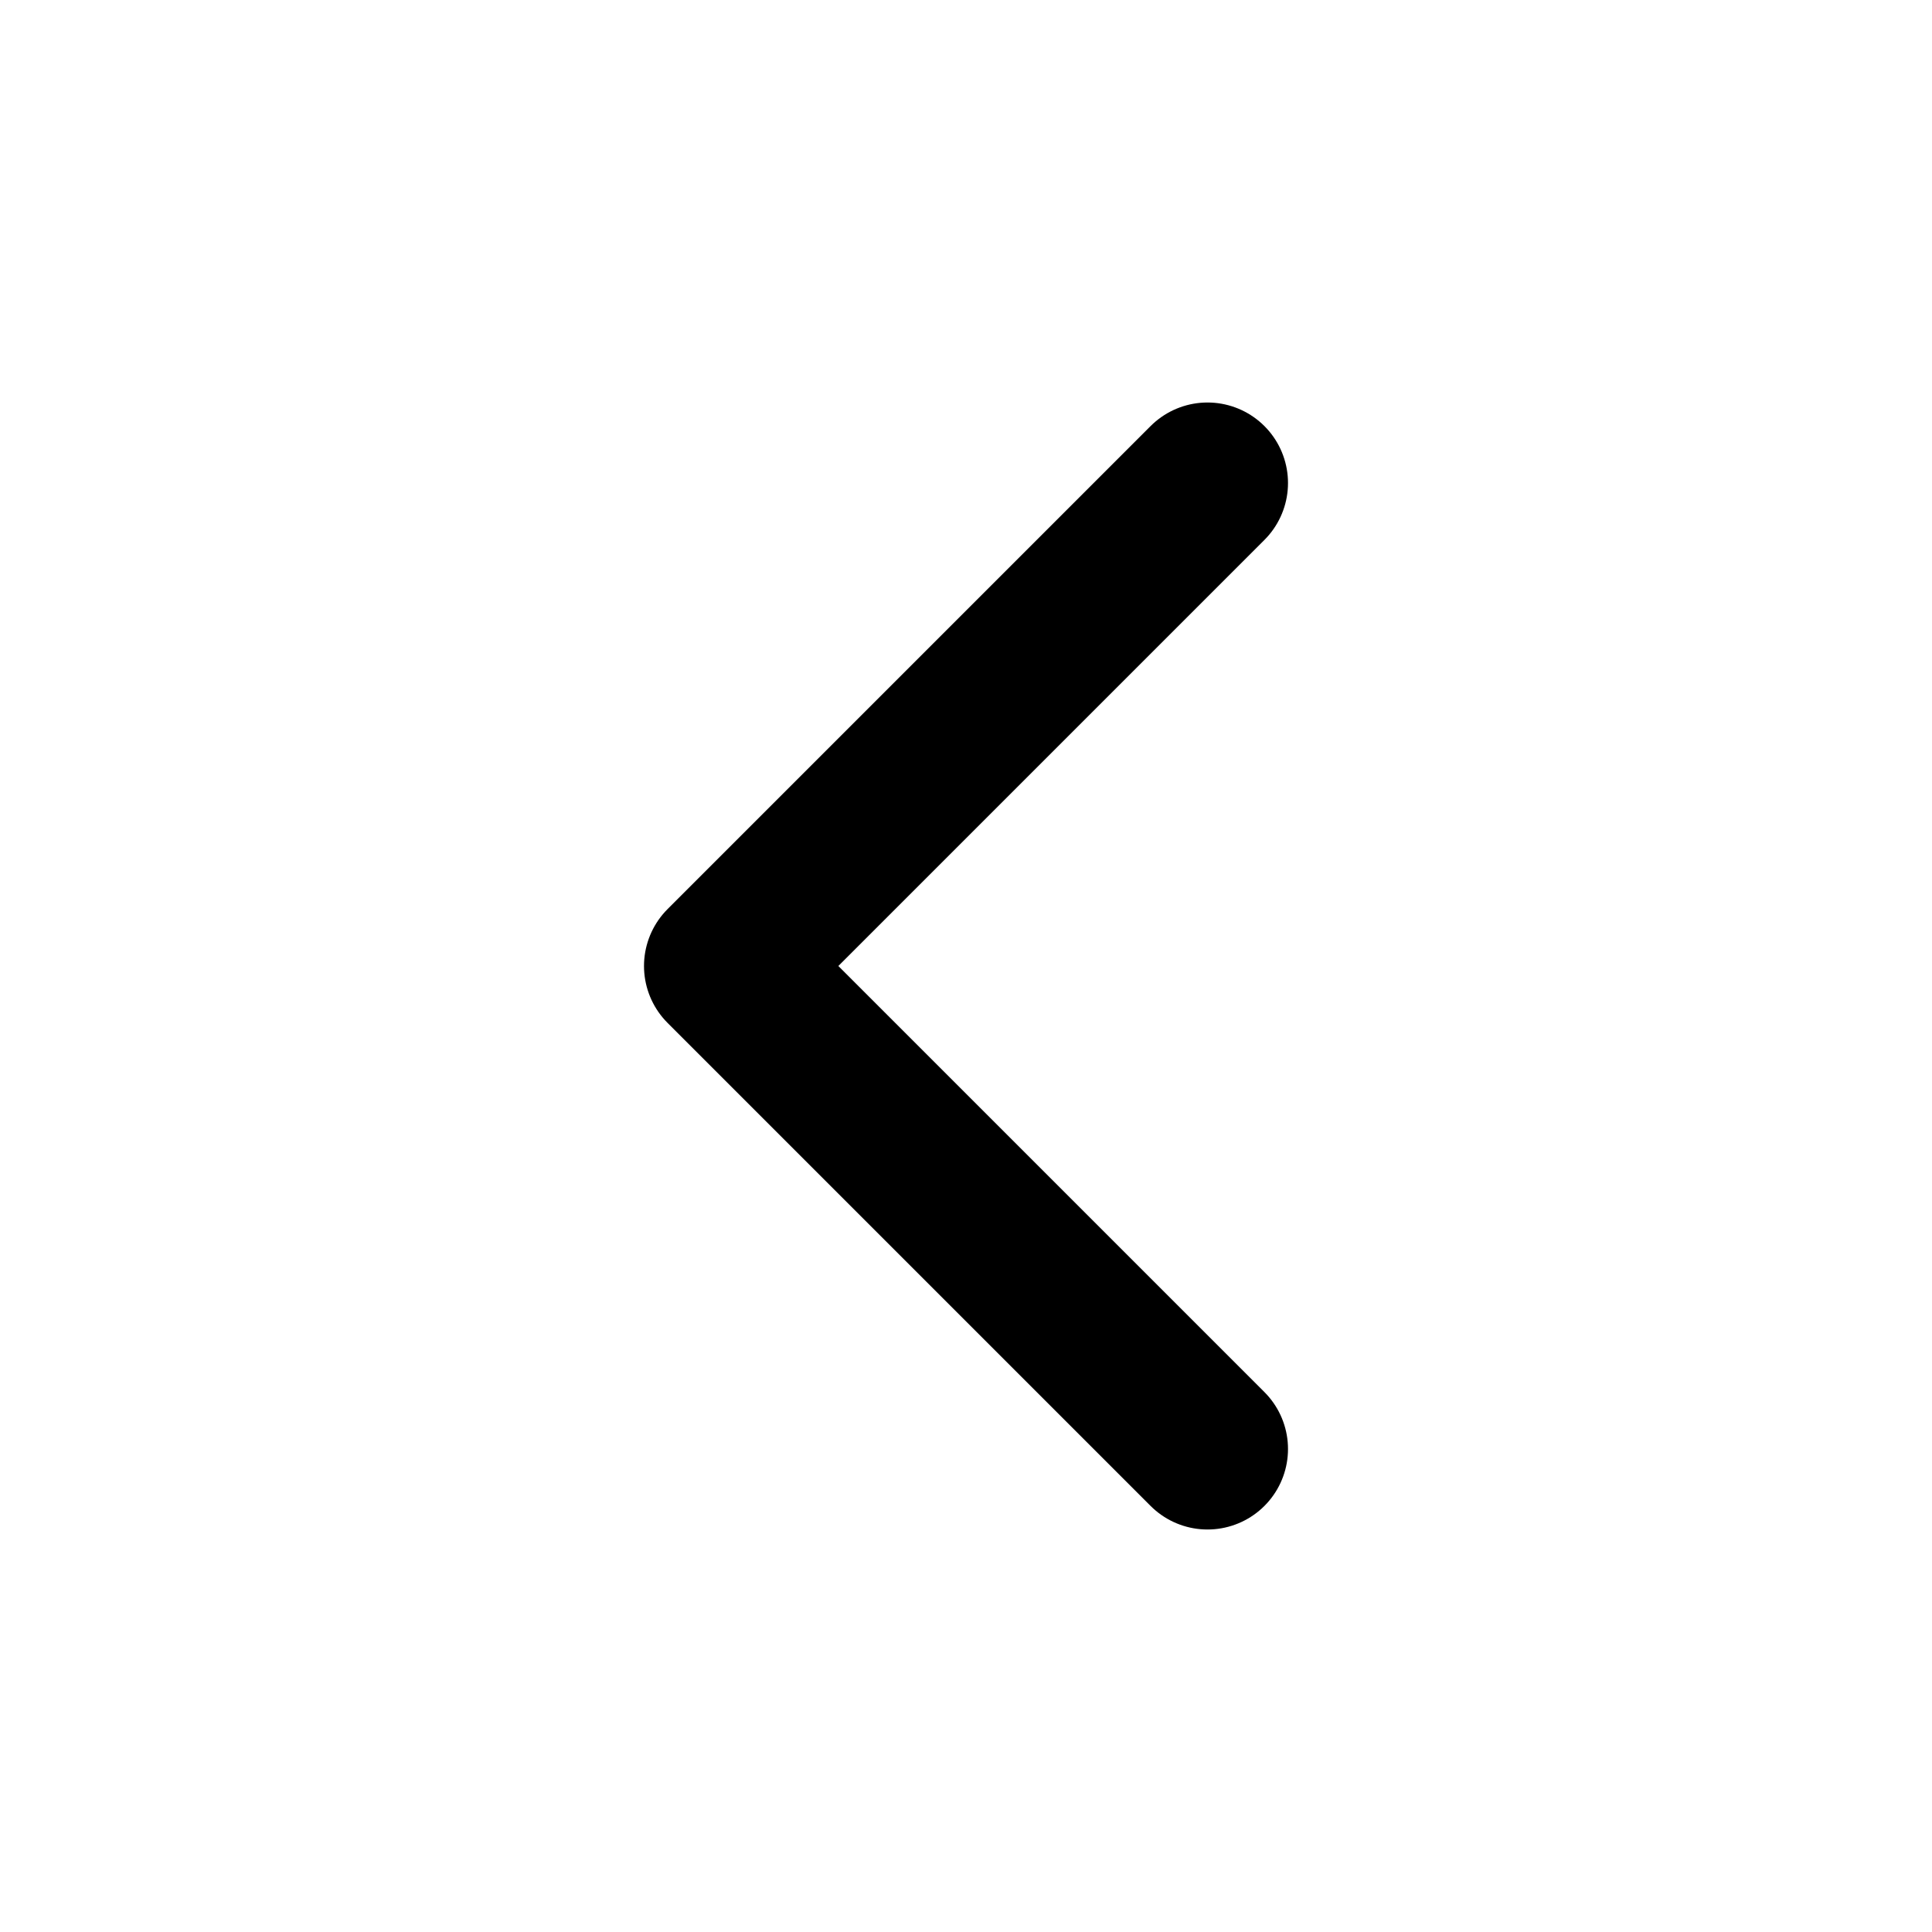
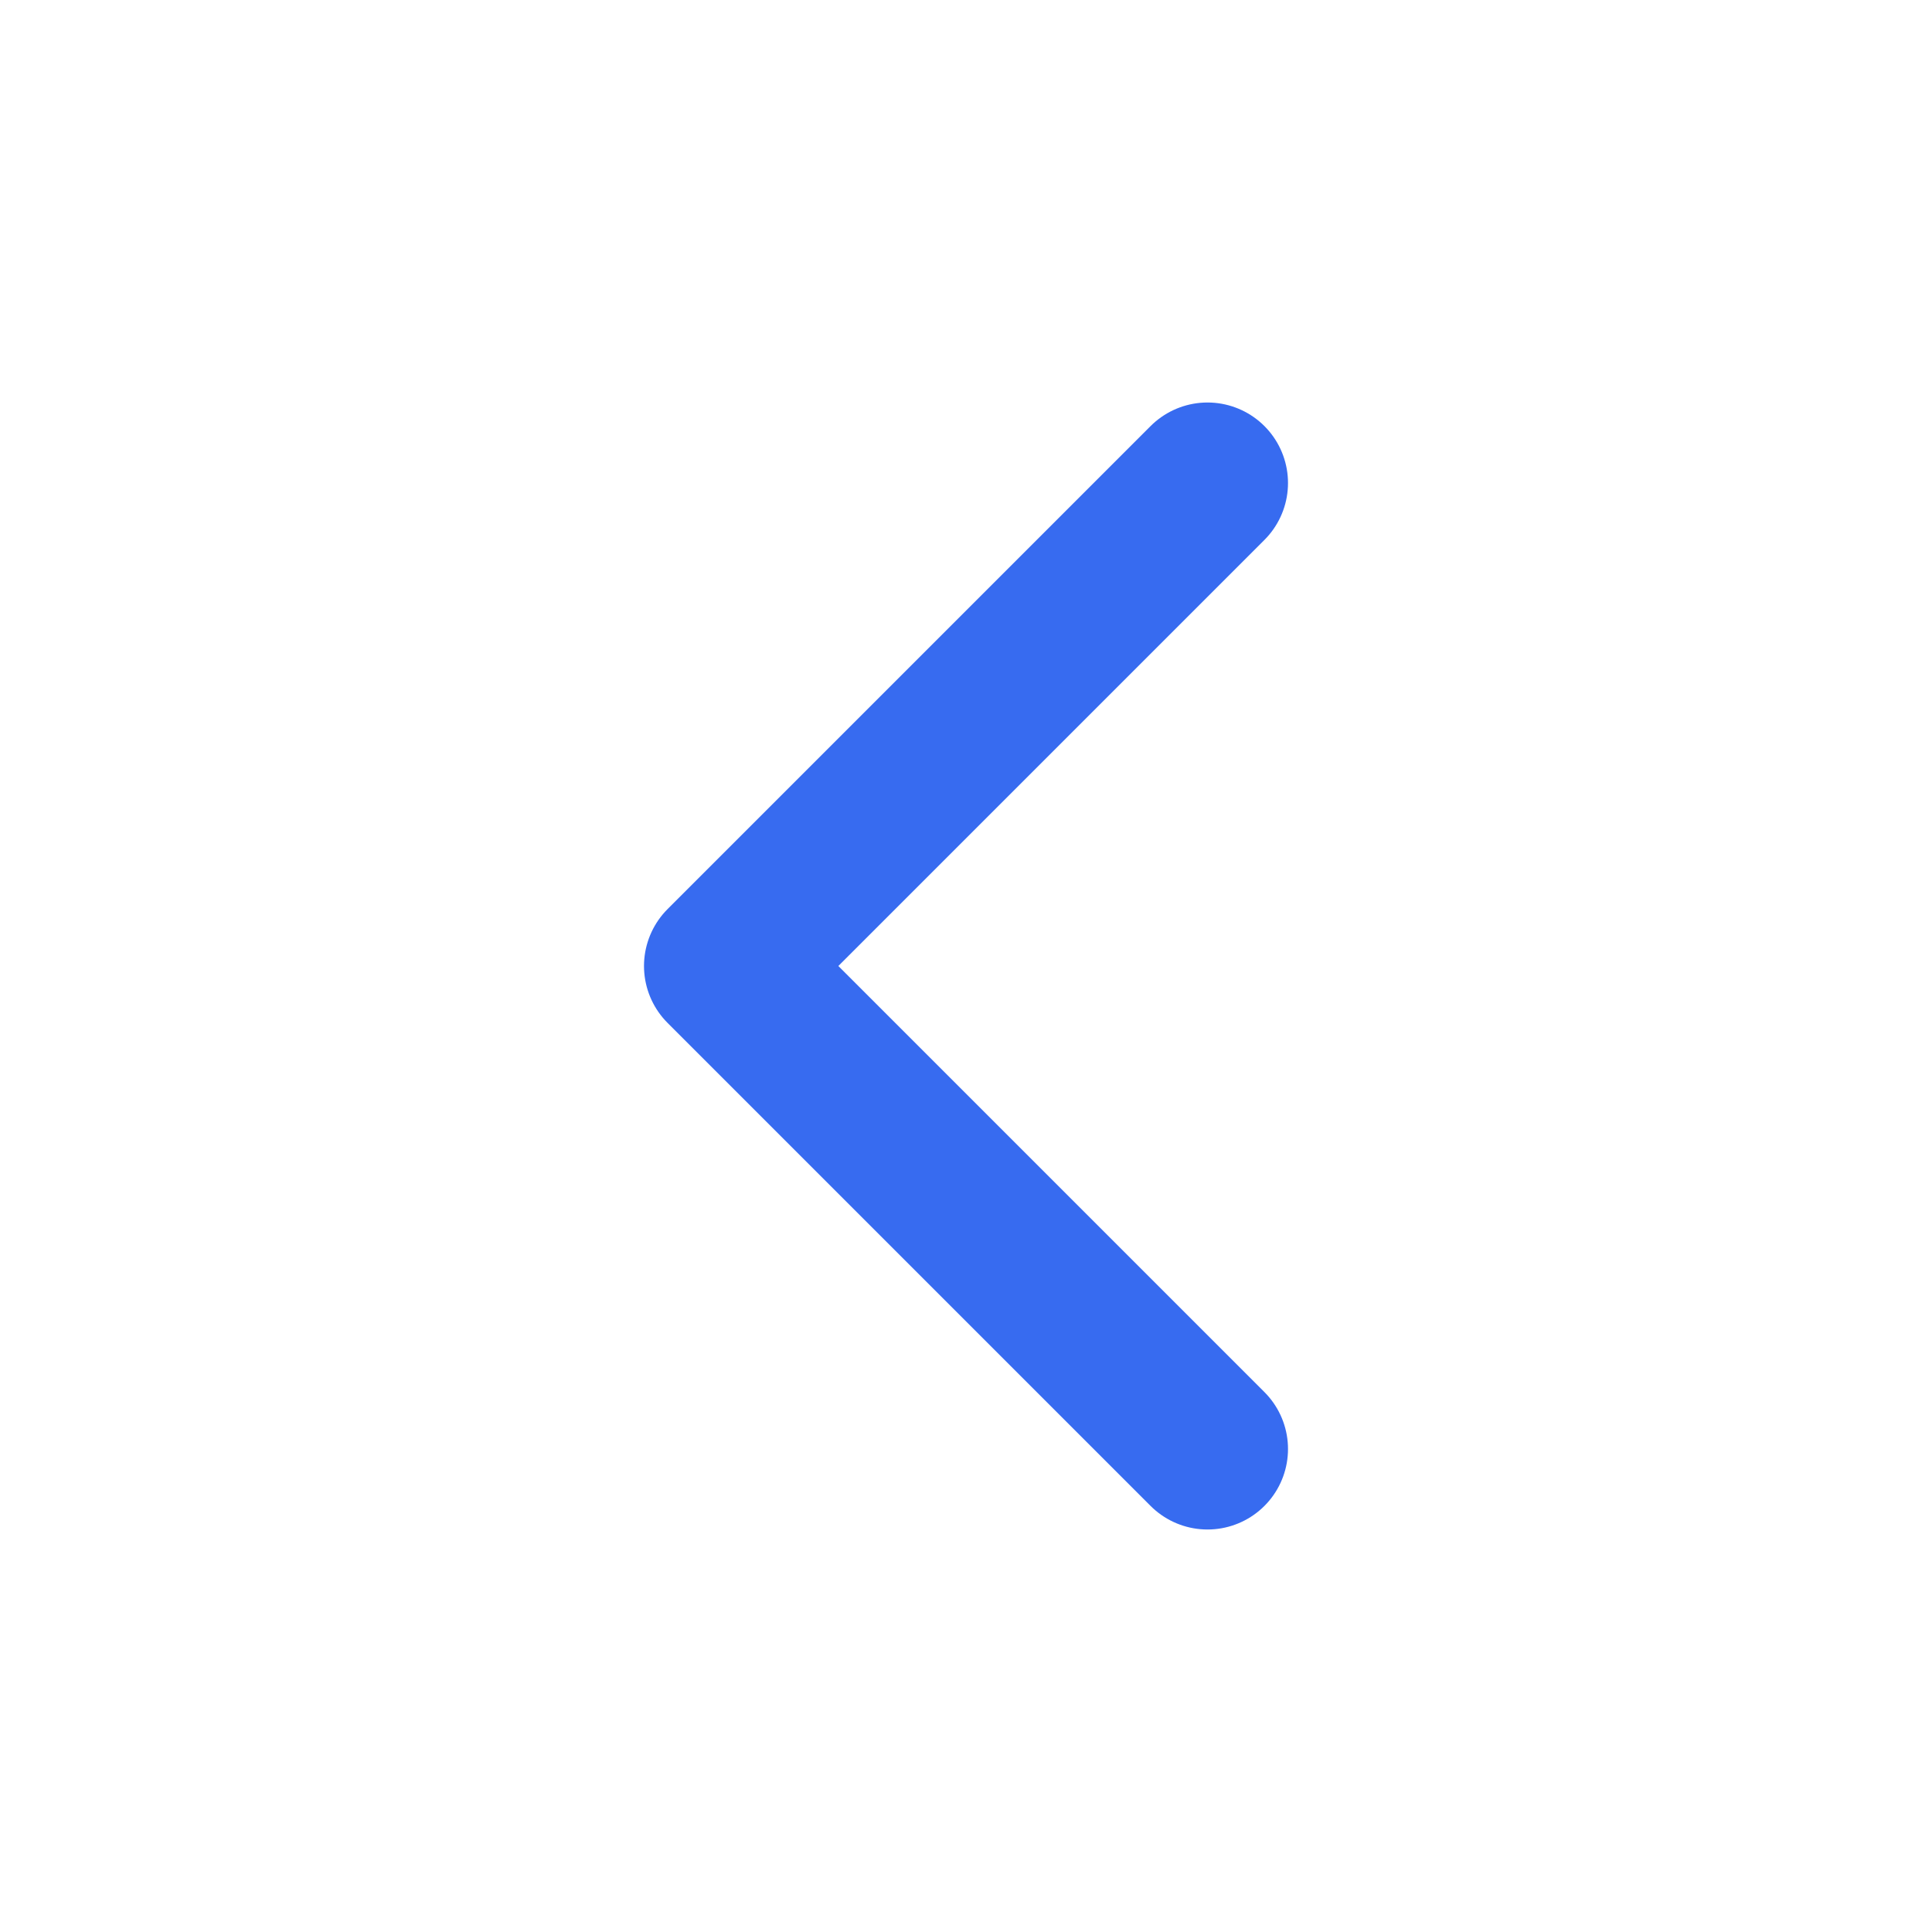
- <svg xmlns="http://www.w3.org/2000/svg" width="24" height="24" viewBox="0 0 24 24" fill="none" stroke="currentColor" stroke-width="2" stroke-linecap="round" stroke-linejoin="round" class="feather feather-chevron-left">
+ <svg xmlns="http://www.w3.org/2000/svg" width="24" height="24" viewBox="0 0 24 24" fill="none" stroke="#376bf0" stroke-width="2" stroke-linecap="round" stroke-linejoin="round" class="feather feather-chevron-left">
  <polyline points="15 18 9 12 15 6" />
</svg>
